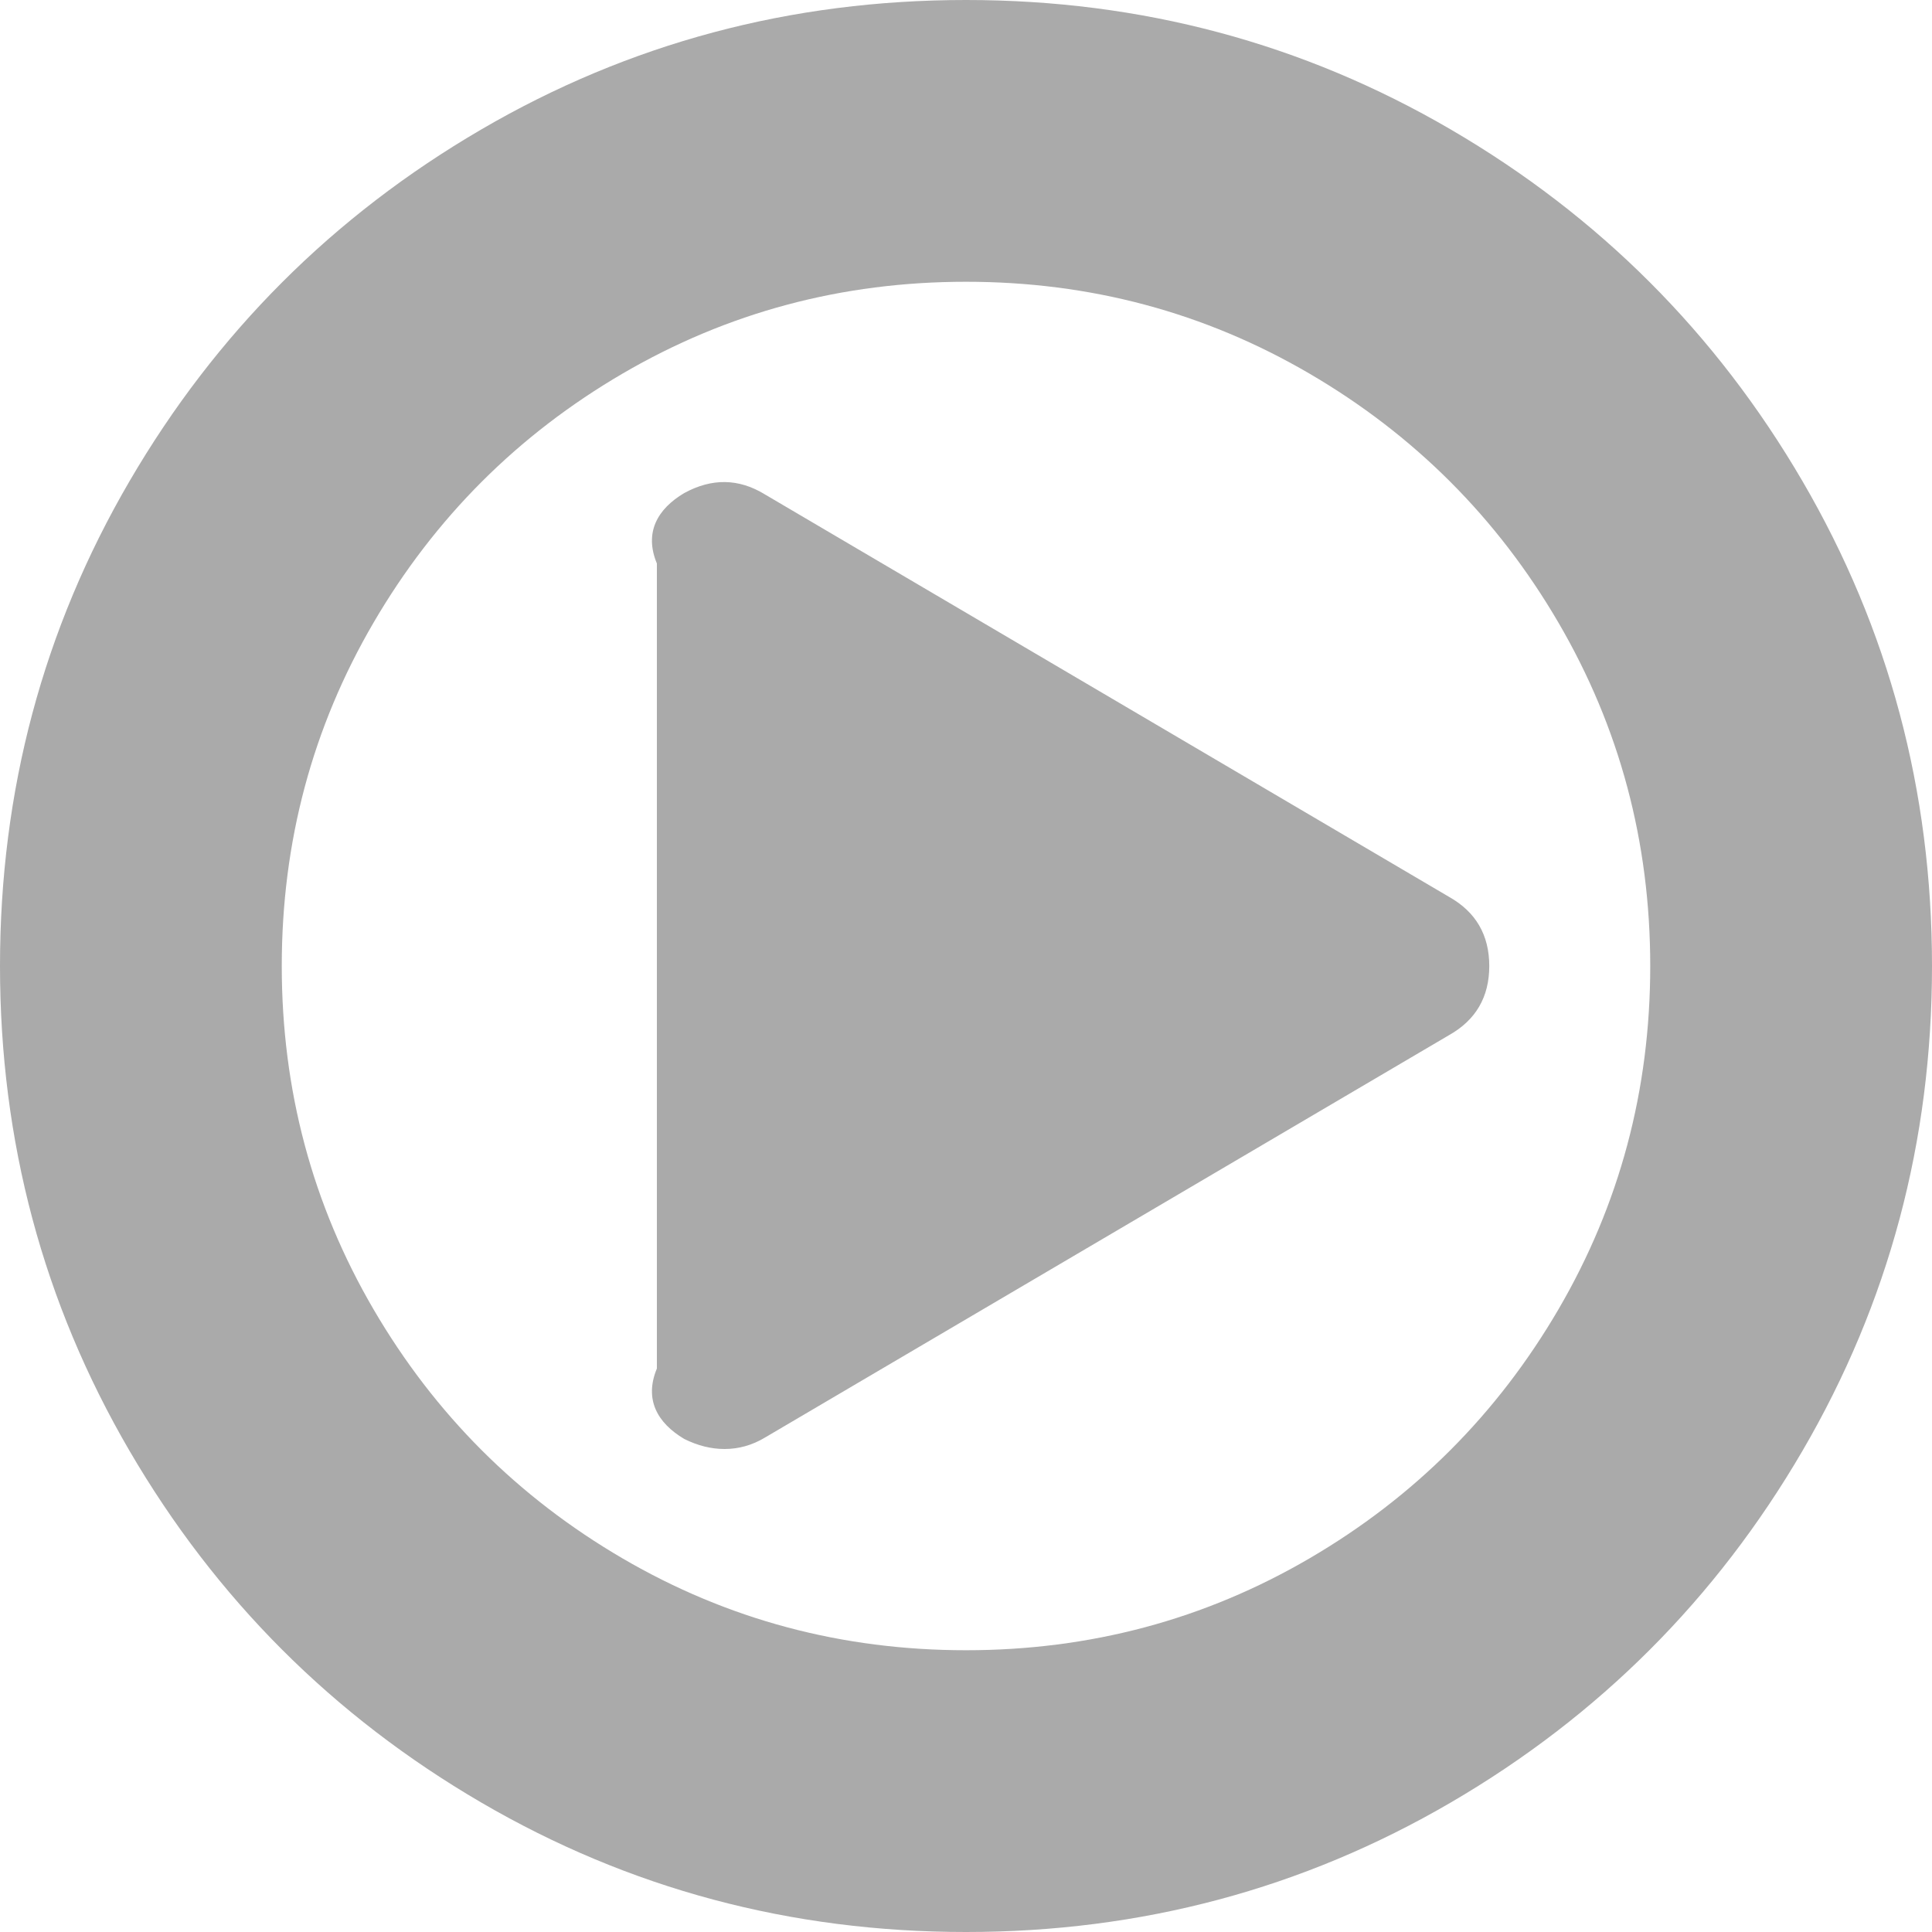
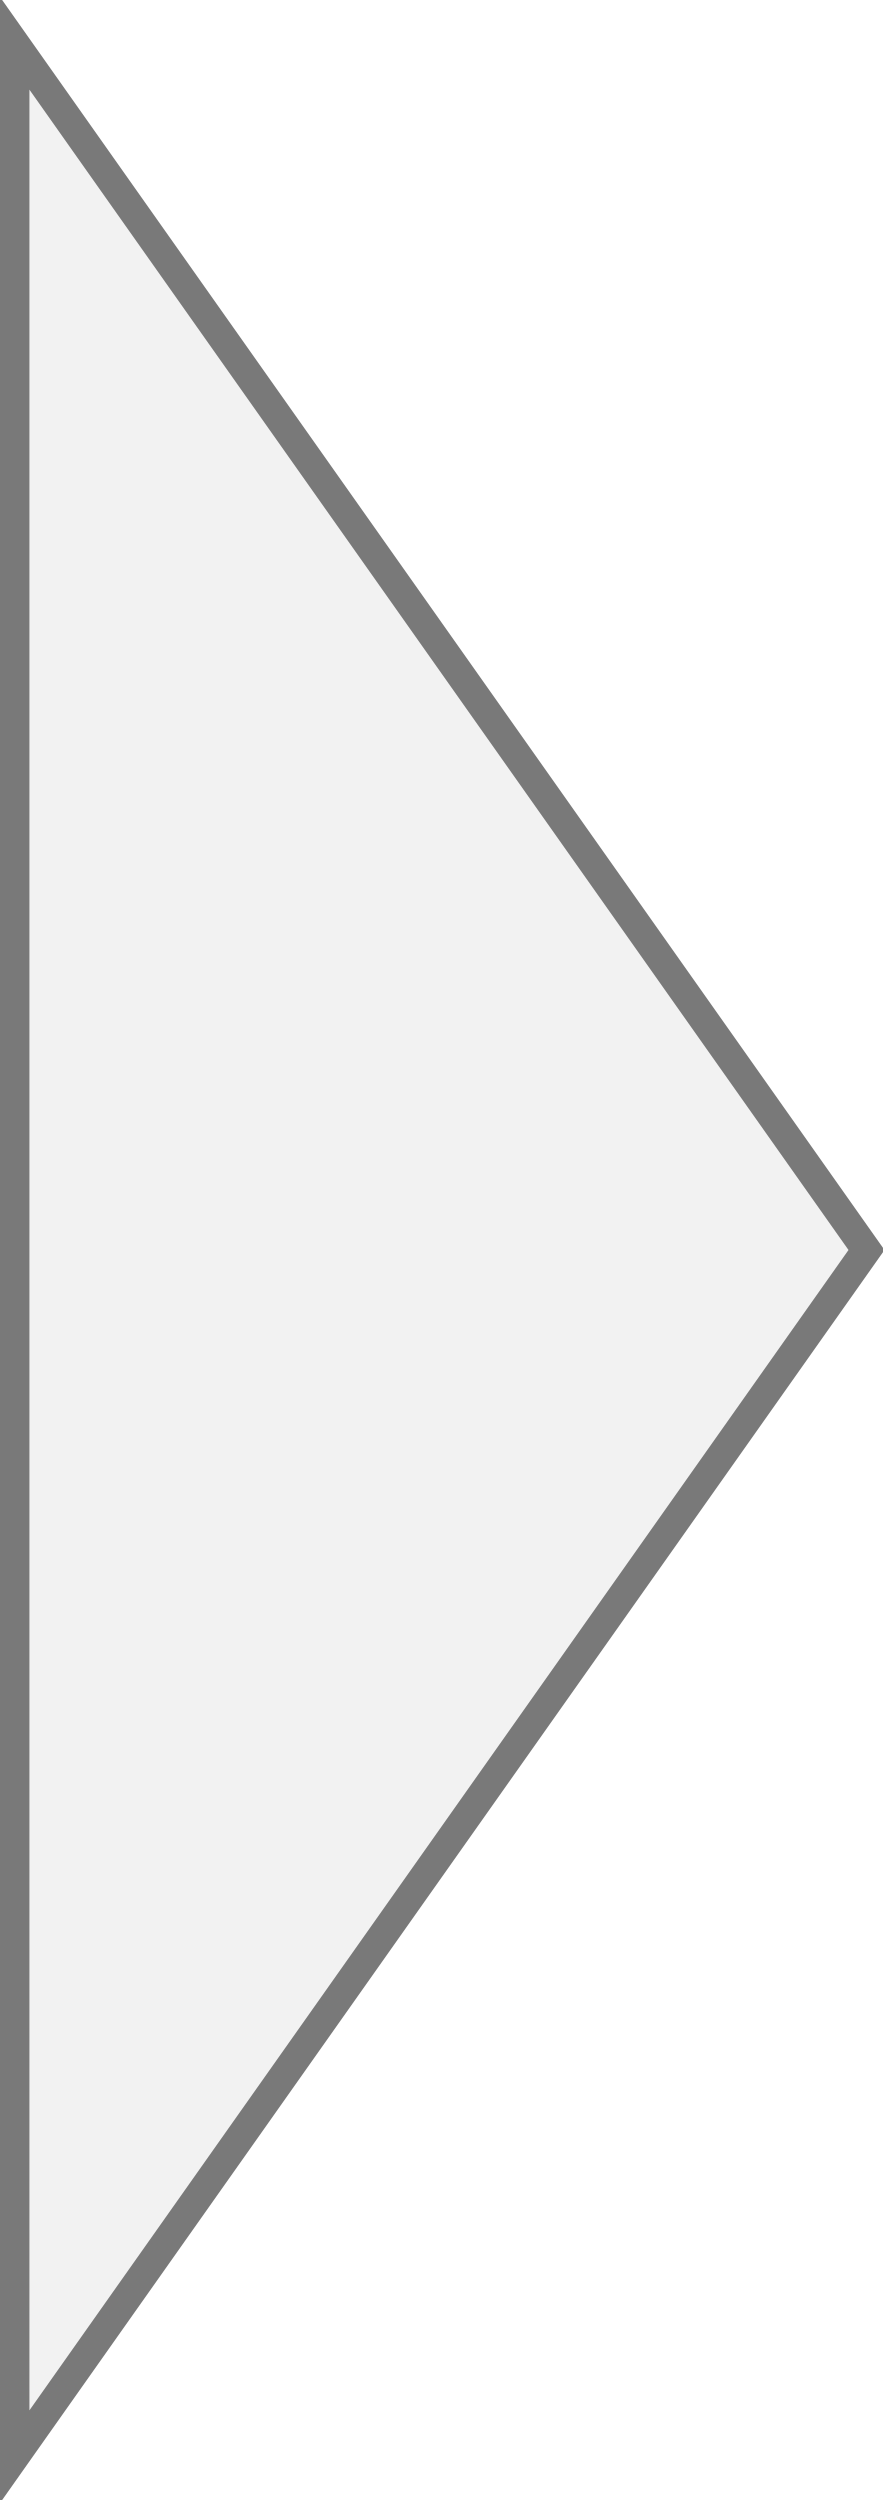
- <svg xmlns="http://www.w3.org/2000/svg" version="1.1" width="50px" height="50px">
-   <g transform="matrix(1 0 0 1 -747 -197 )">
-     <path d="M 37.5 23.21  C 38.194 23.6  38.542 24.197  38.542 25  C 38.542 25.803  38.194 26.4  37.5 26.79  L 19.792 37.207  C 19.466 37.402  19.119 37.5  18.75 37.5  C 18.403 37.5  18.056 37.413  17.708 37.24  C 17.014 36.827  16.667 36.22  17 35.417  L 17 14.583  C 16.667 13.78  17.014 13.173  17.708 12.76  C 18.424 12.37  19.119 12.381  19.792 12.793  L 37.5 23.21  Z M 40.332 33.887  C 41.916 31.174  42.708 28.212  42.708 25  C 42.708 21.788  41.916 18.826  40.332 16.113  C 38.748 13.401  36.599 11.252  33.887 9.668  C 31.174 8.084  28.212 7.292  25 7.292  C 21.788 7.292  18.826 8.084  16.113 9.668  C 13.401 11.252  11.252 13.401  9.668 16.113  C 8.084 18.826  7.292 21.788  7.292 25  C 7.292 28.212  8.084 31.174  9.668 33.887  C 11.252 36.599  13.401 38.748  16.113 40.332  C 18.826 41.916  21.788 42.708  25 42.708  C 28.212 42.708  31.174 41.916  33.887 40.332  C 36.599 38.748  38.748 36.599  40.332 33.887  Z M 46.647 12.451  C 48.882 16.281  50 20.464  50 25  C 50 29.536  48.882 33.719  46.647 37.549  C 44.412 41.379  41.379 44.412  37.549 46.647  C 33.719 48.882  29.536 50  25 50  C 20.464 50  16.281 48.882  12.451 46.647  C 8.621 44.412  5.588 41.379  3.353 37.549  C 1.118 33.719  0 29.536  0 25  C 0 20.464  1.118 16.281  3.353 12.451  C 5.588 8.621  8.621 5.588  12.451 3.353  C 16.281 1.118  20.464 0  25 0  C 29.536 0  33.719 1.118  37.549 3.353  C 41.379 5.588  44.412 8.621  46.647 12.451  Z " fill-rule="nonzero" fill="#aaaaaa" stroke="none" transform="matrix(1 0 0 1 747 197 )" />
+ <svg xmlns="http://www.w3.org/2000/svg" version="1.1" width="30px" height="85px">
+   <g transform="matrix(1 0 0 1 -835 -262 )">
+     <path d="M 838.776 268.114  C 838.776 268.114  864.461 304.5  864.461 304.5  C 864.461 304.5  838.776 340.886  838.776 340.886  C 838.776 340.886  835.5 345.528  835.5 345.528  C 835.5 345.528  835.5 263.472  835.5 263.472  C 835.5 263.472  838.776 268.114  838.776 268.114  Z " fill-rule="nonzero" fill="#f2f2f2" stroke="none" />
+     <path d="M 838.776 268.114  C 838.776 268.114  864.461 304.5  864.461 304.5  C 864.461 304.5  838.776 340.886  838.776 340.886  C 838.776 340.886  835.5 345.528  835.5 345.528  C 835.5 345.528  835.5 263.472  835.5 263.472  C 835.5 263.472  838.776 268.114  838.776 268.114  Z " stroke-width="1" stroke="#797979" fill="none" />
  </g>
</svg>
